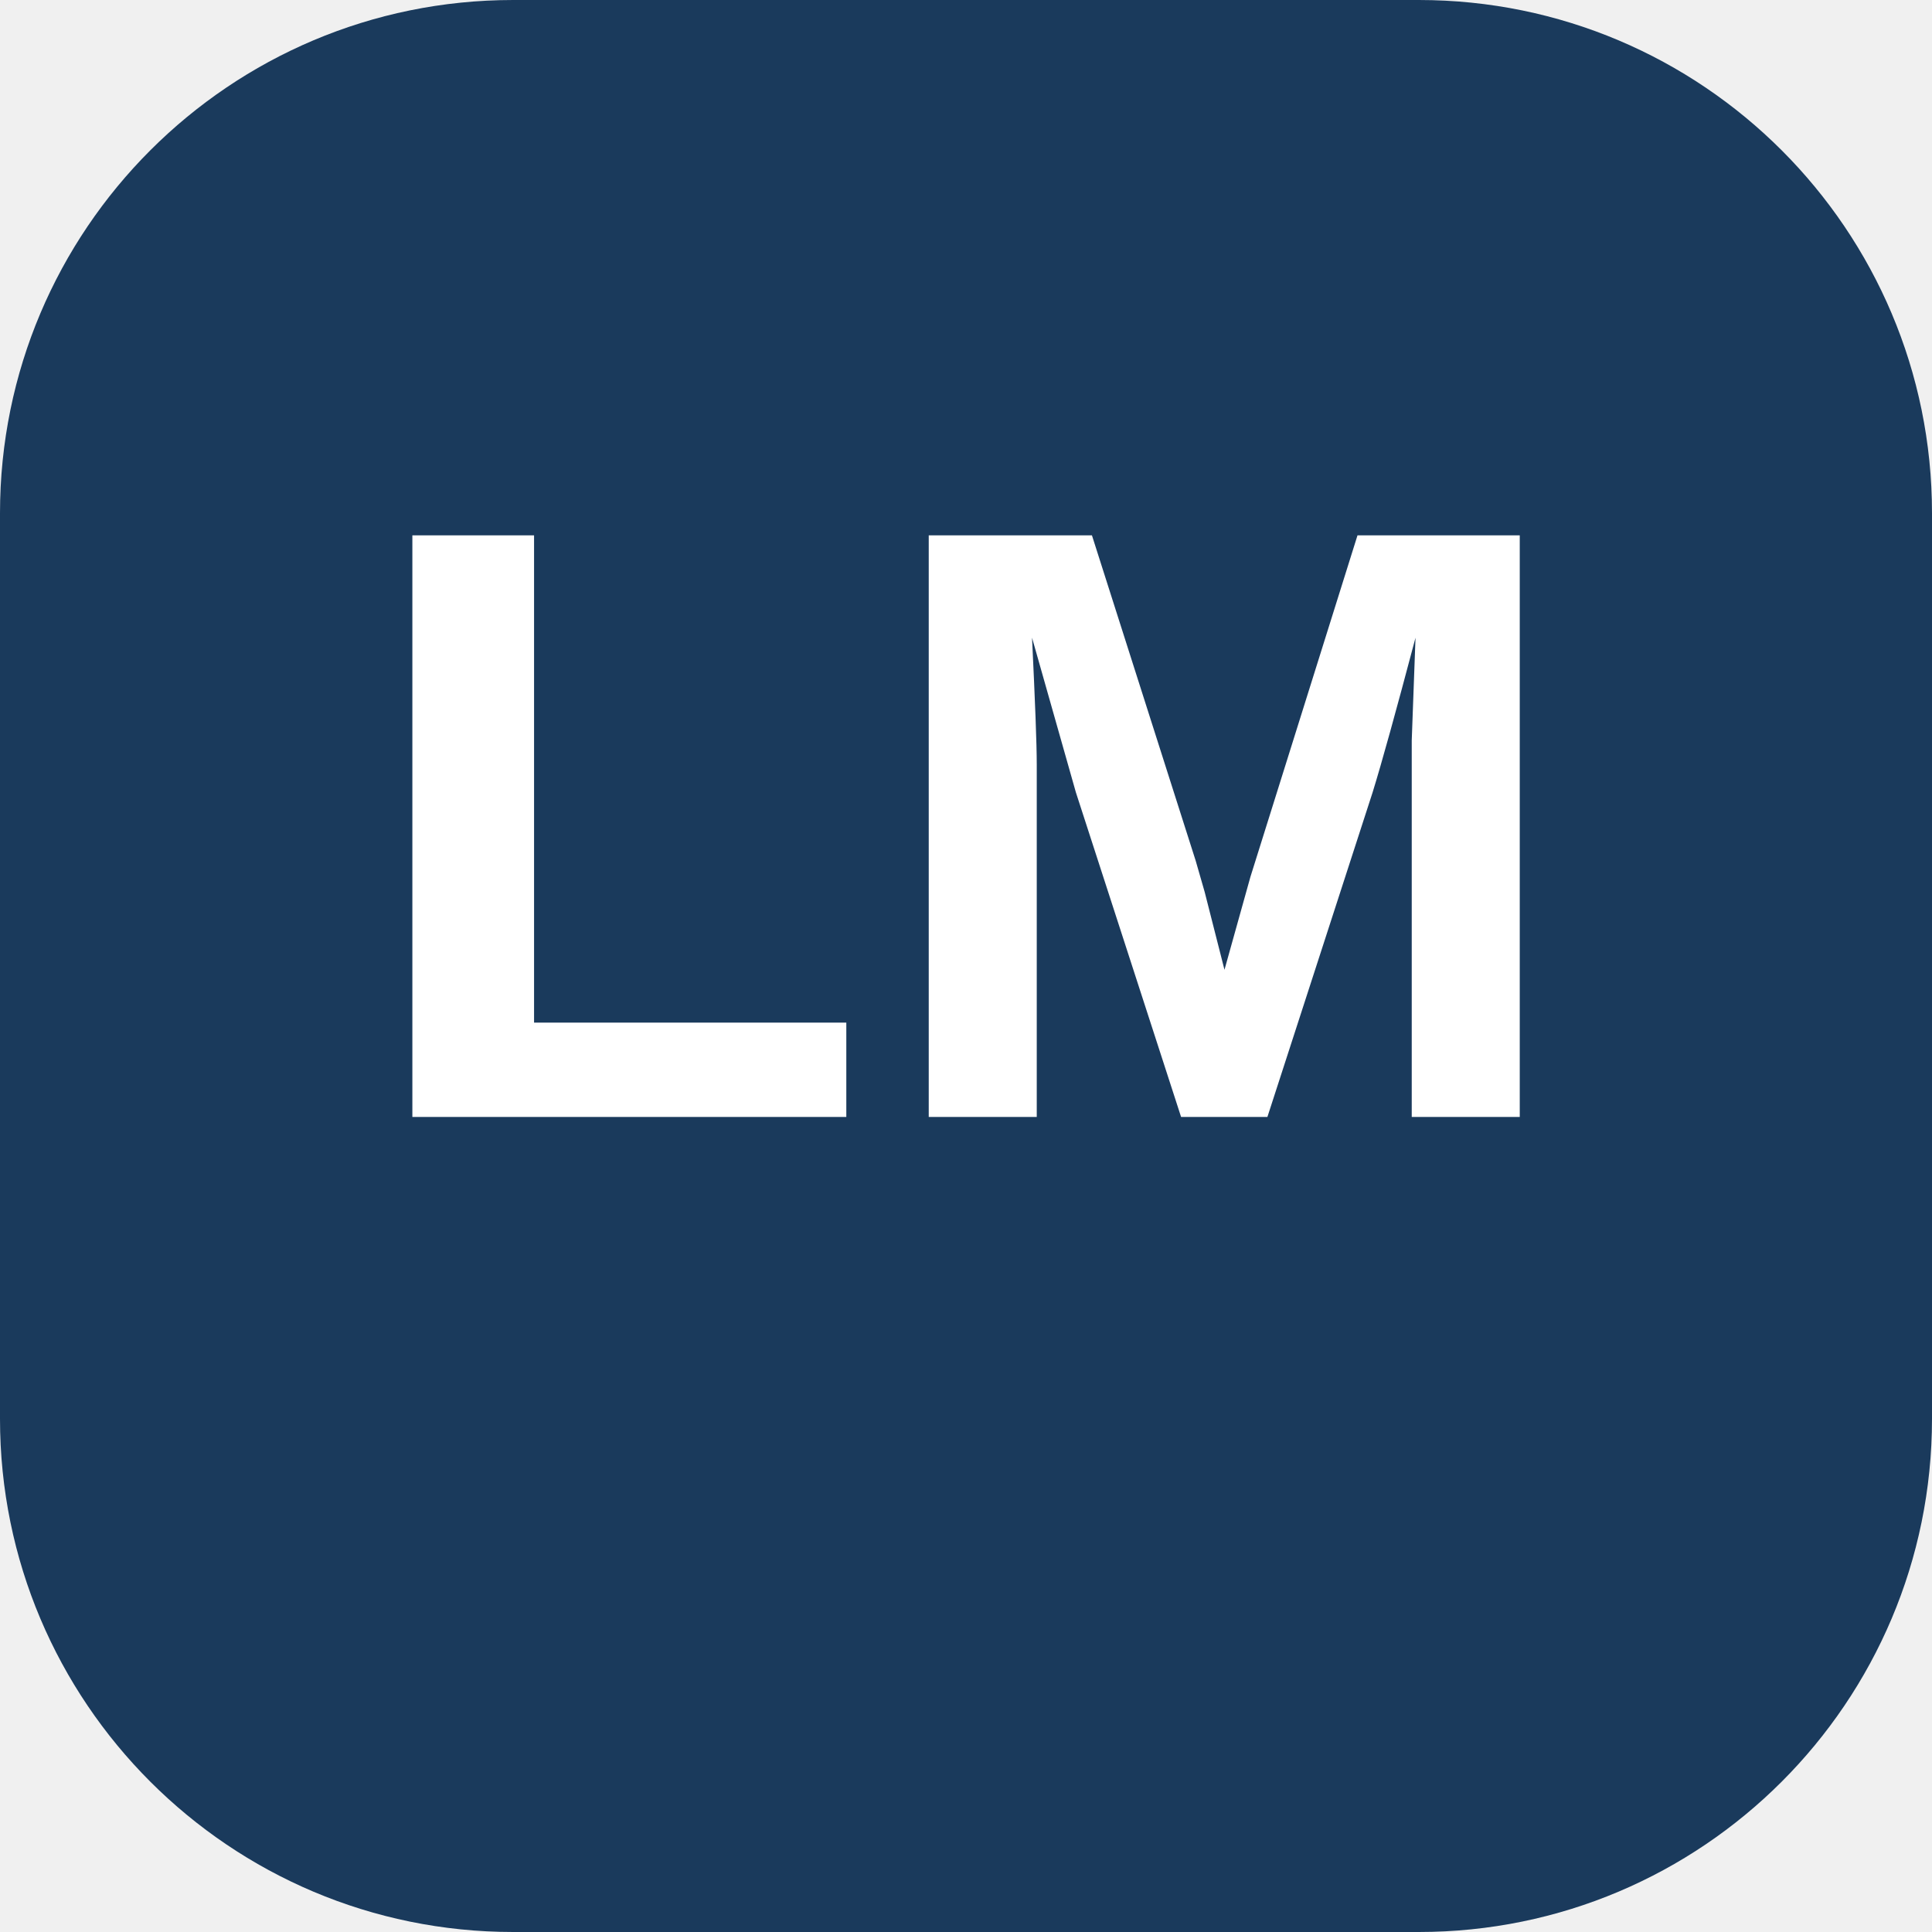
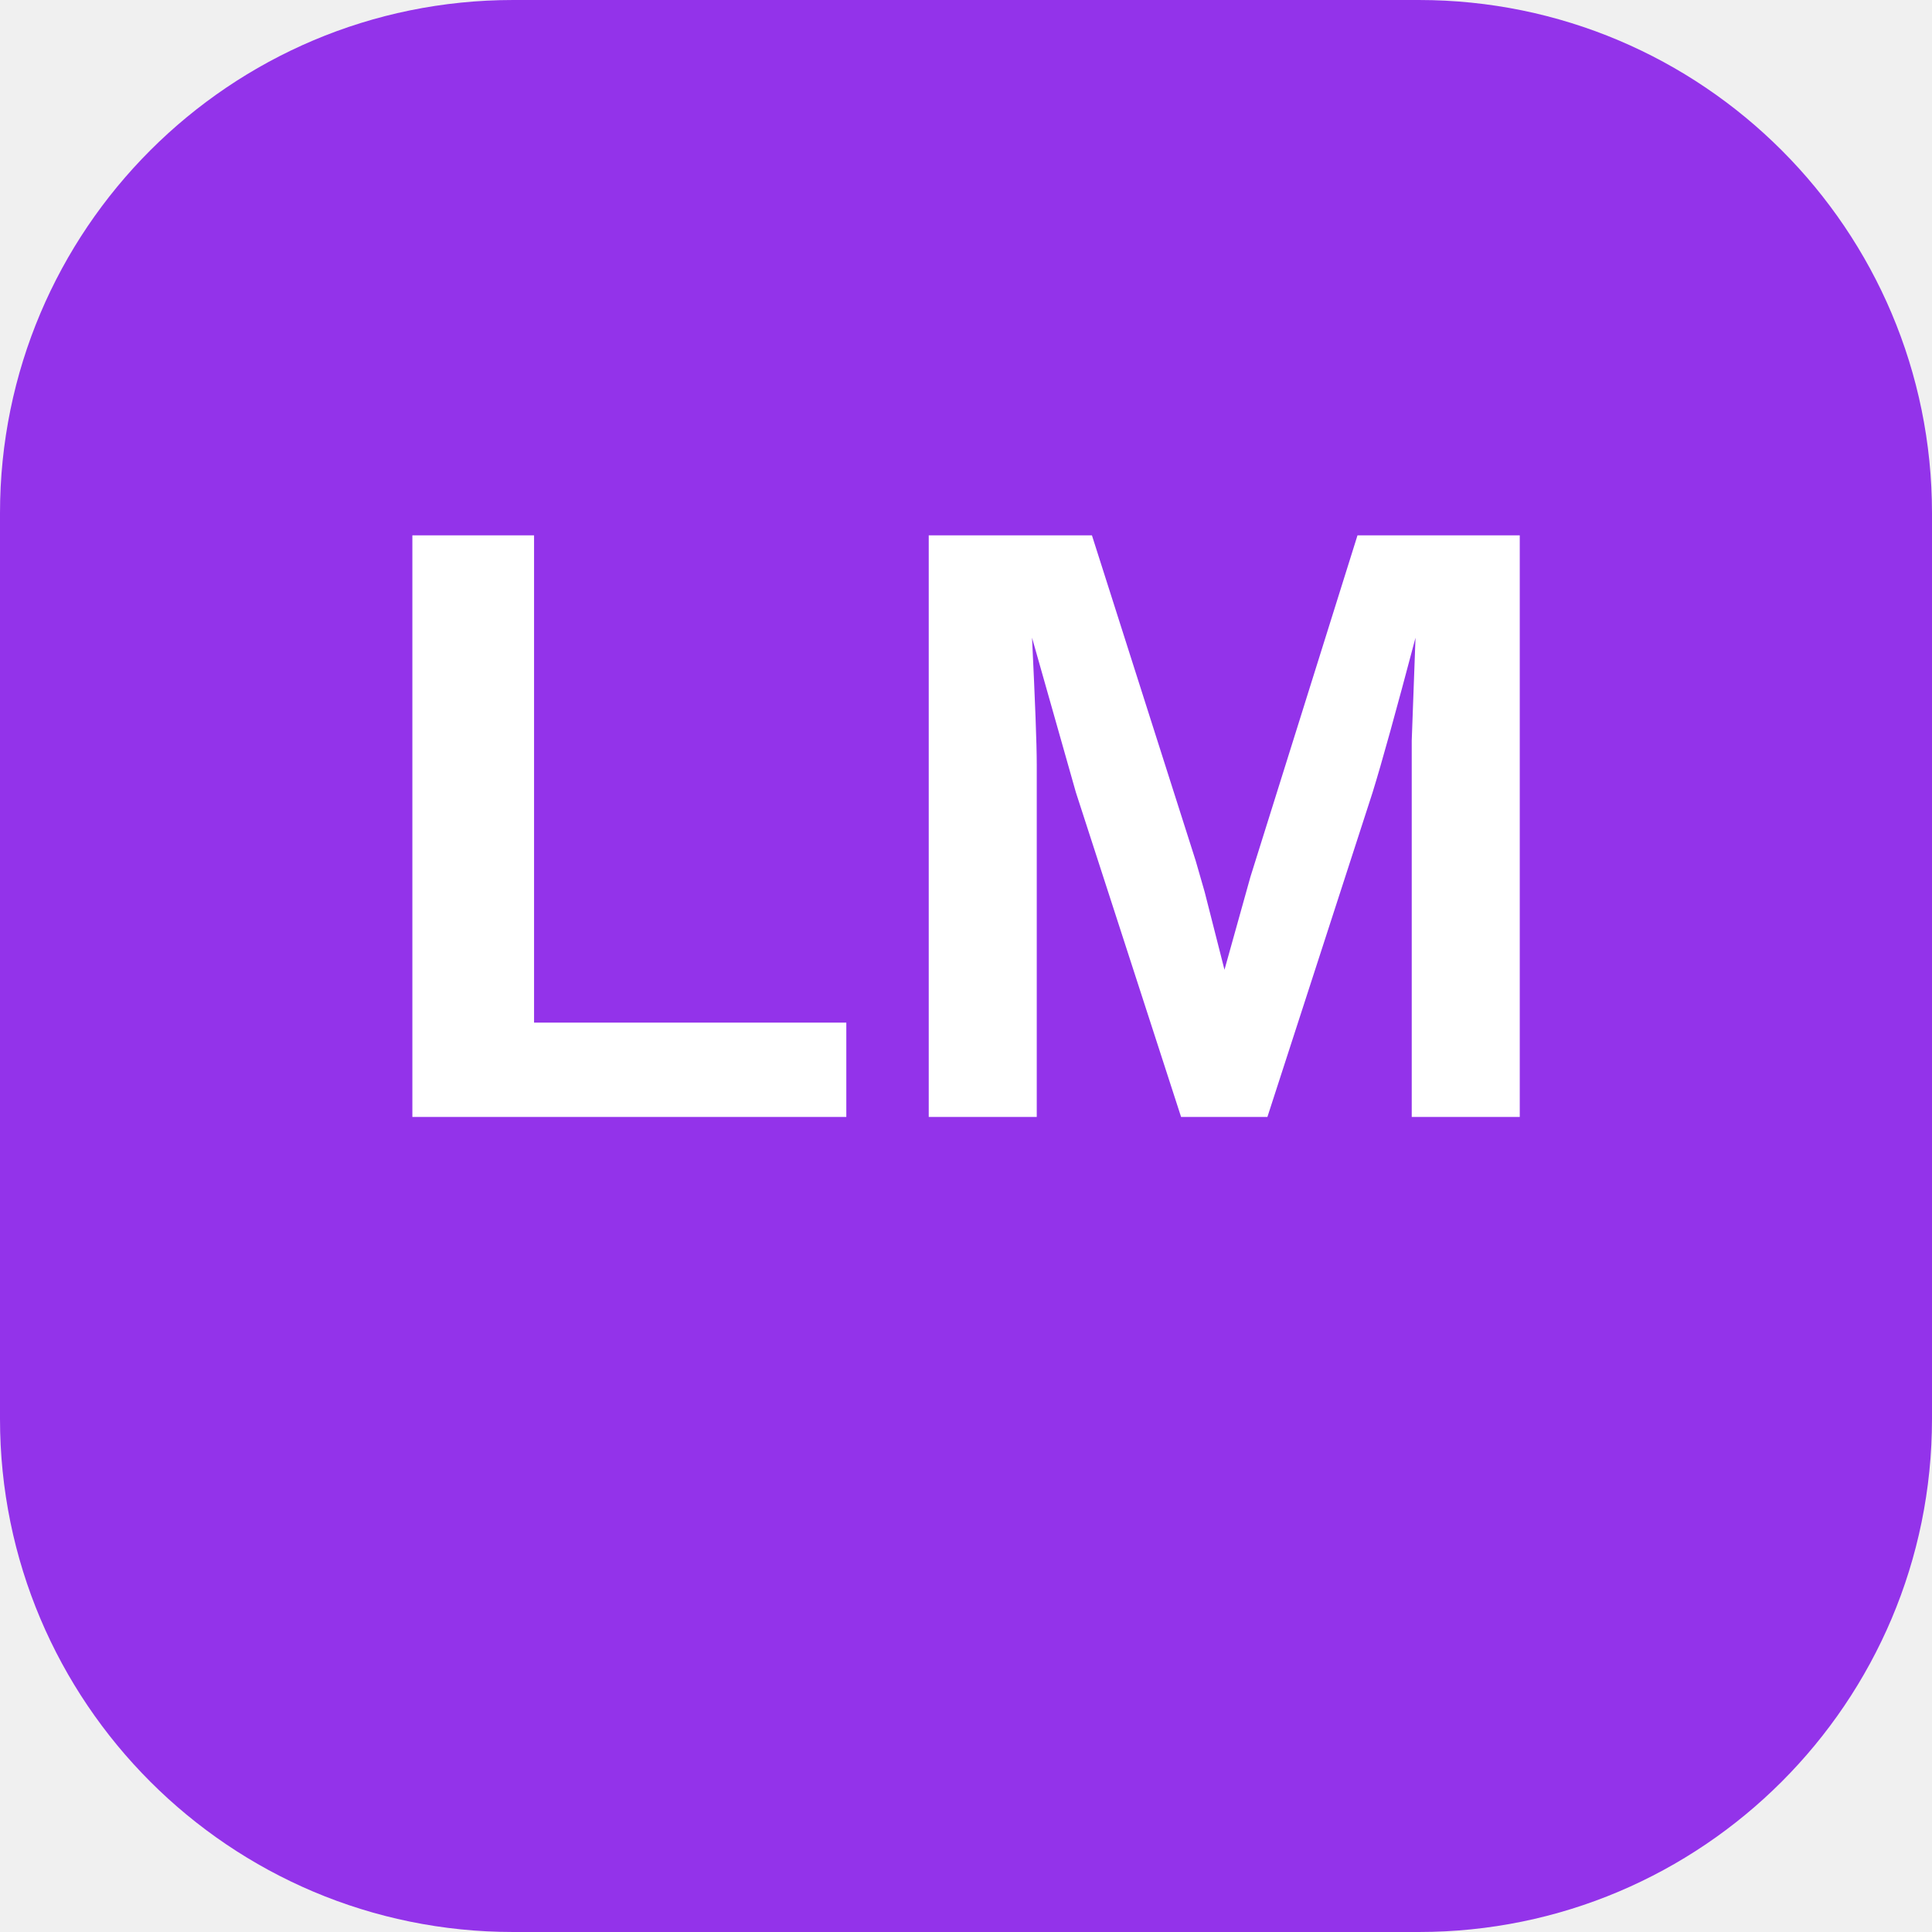
<svg xmlns="http://www.w3.org/2000/svg" viewBox="0 0 64 64" width="64" height="64">
-   <rect width="64" height="64" rx="17" fill="#1A3A5C" />
+   <rect width="64" height="64" rx="17" fill="#9333EA" />
  <text x="32" y="37" font-family="Arial,Helvetica,sans-serif" font-size="28" font-weight="800" text-anchor="middle" fill="#FFFFFF">LM</text>
</svg>
